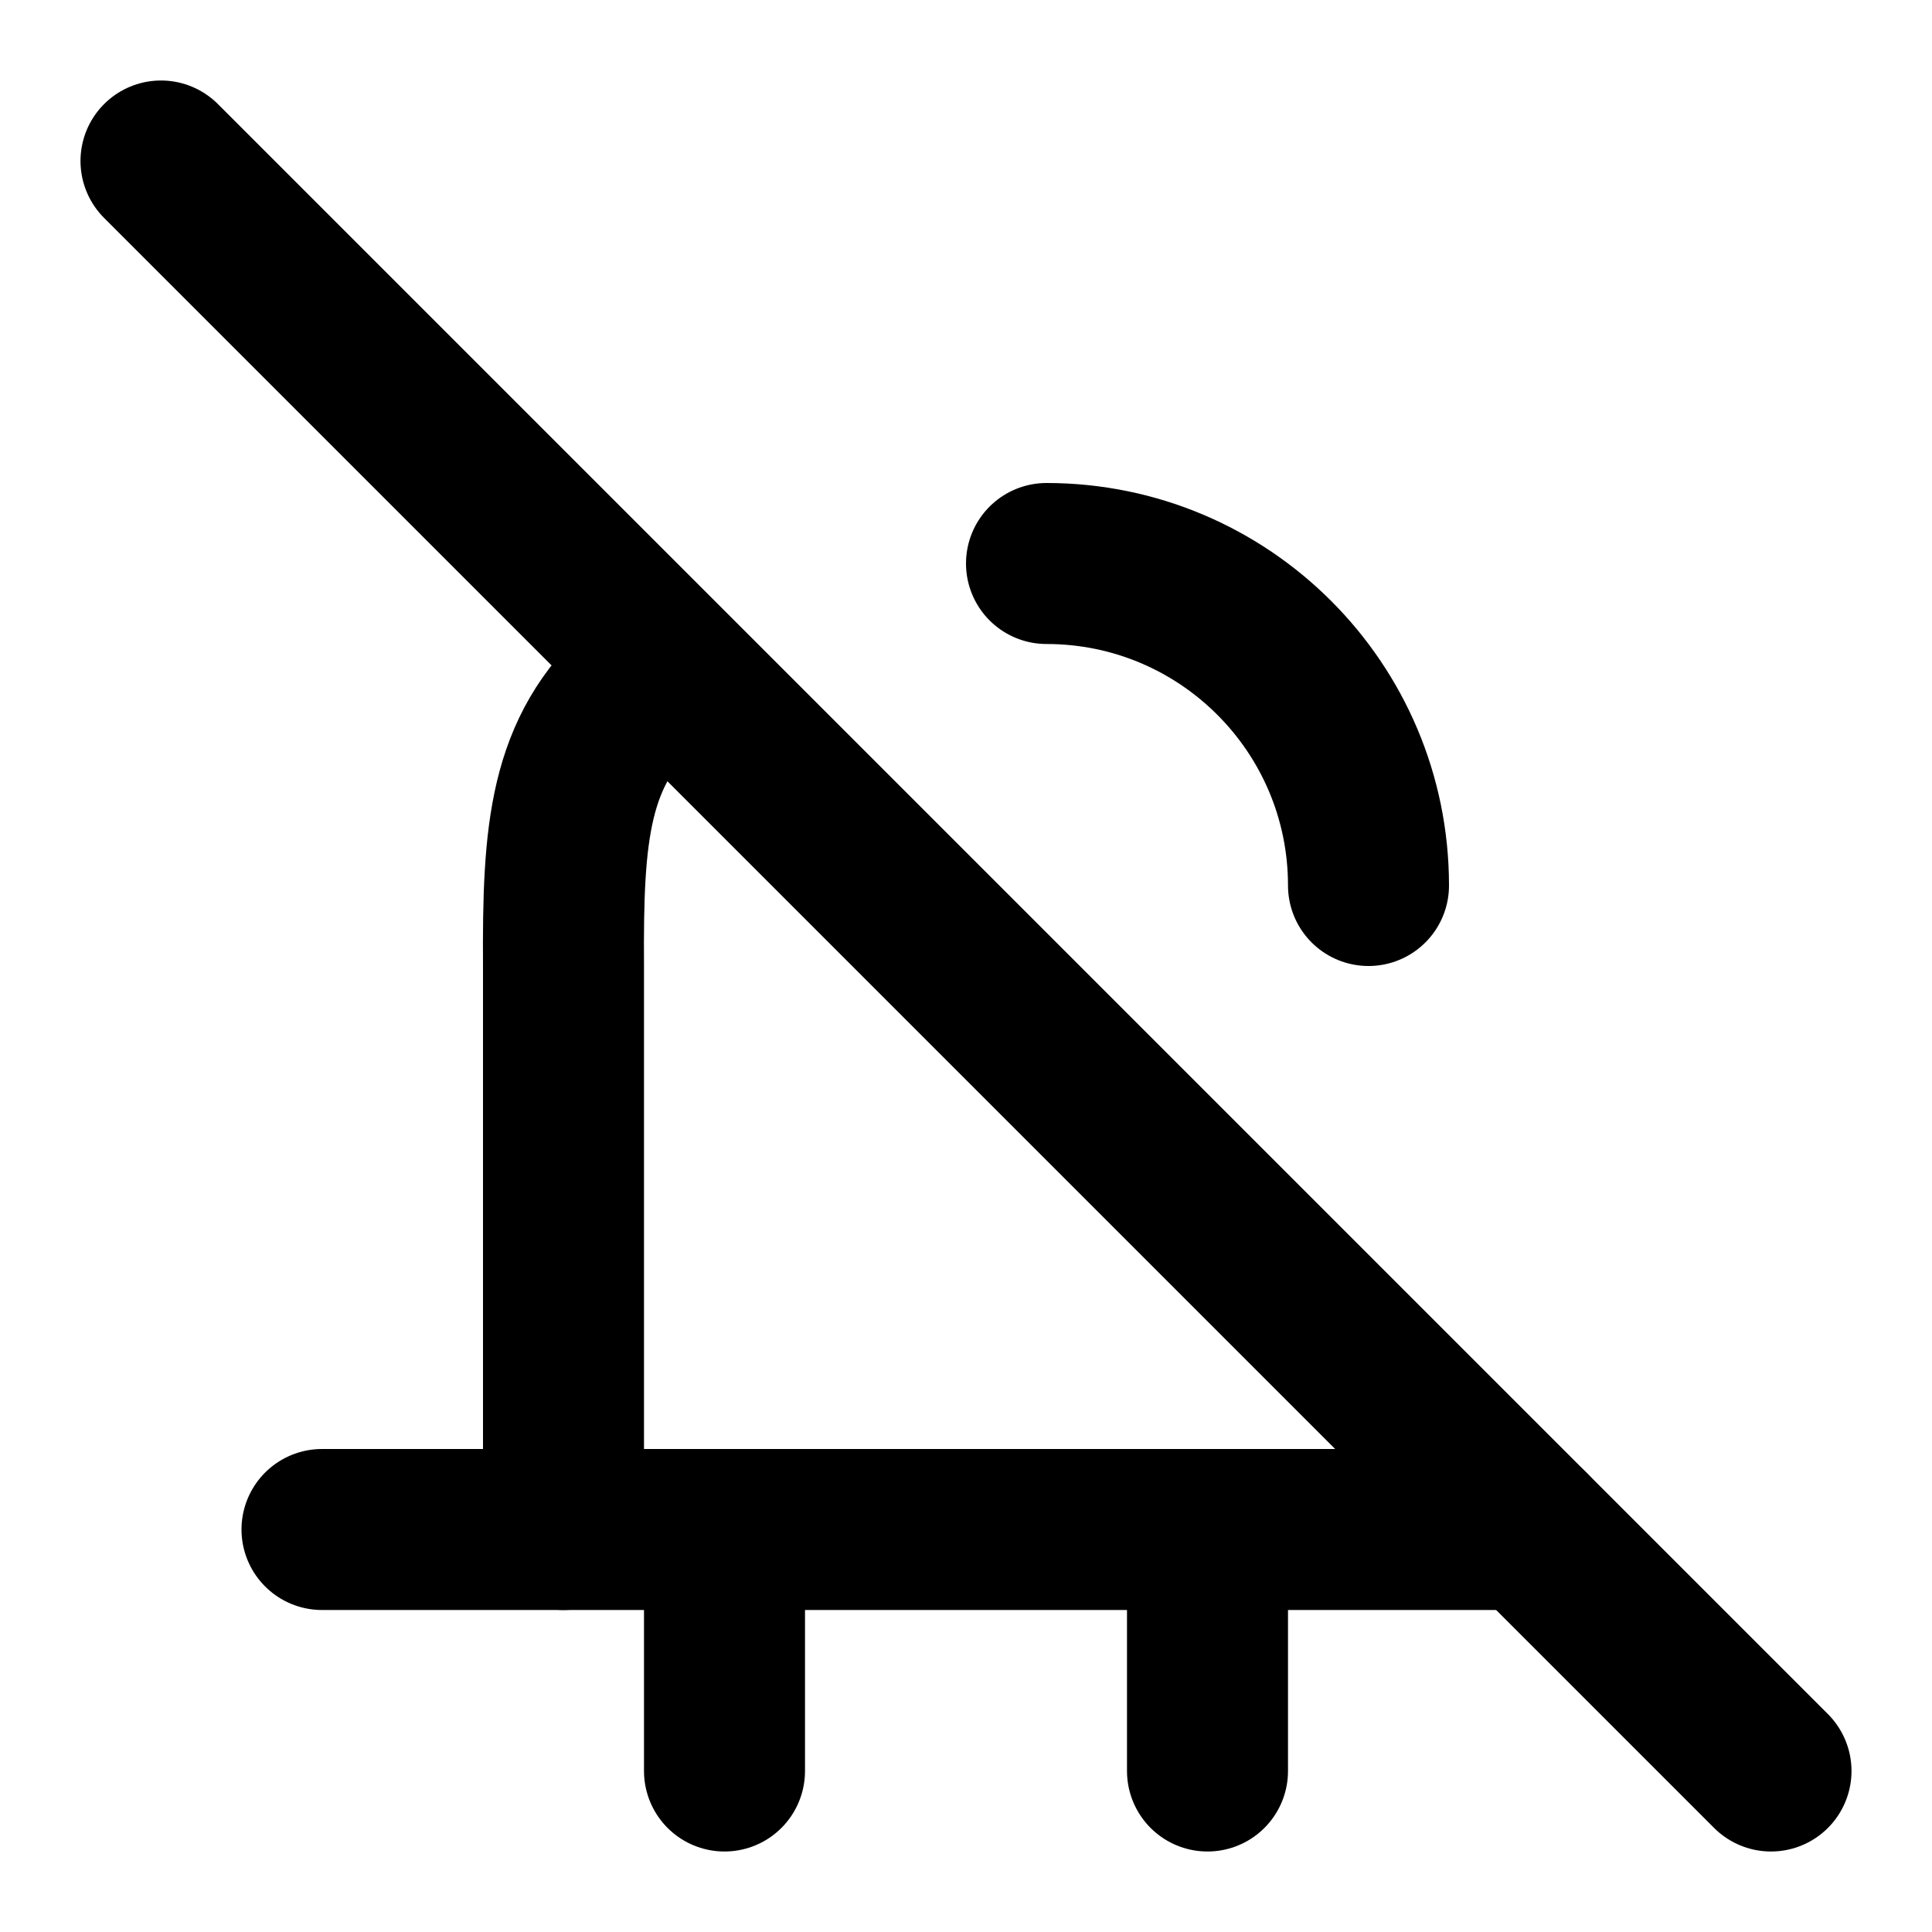
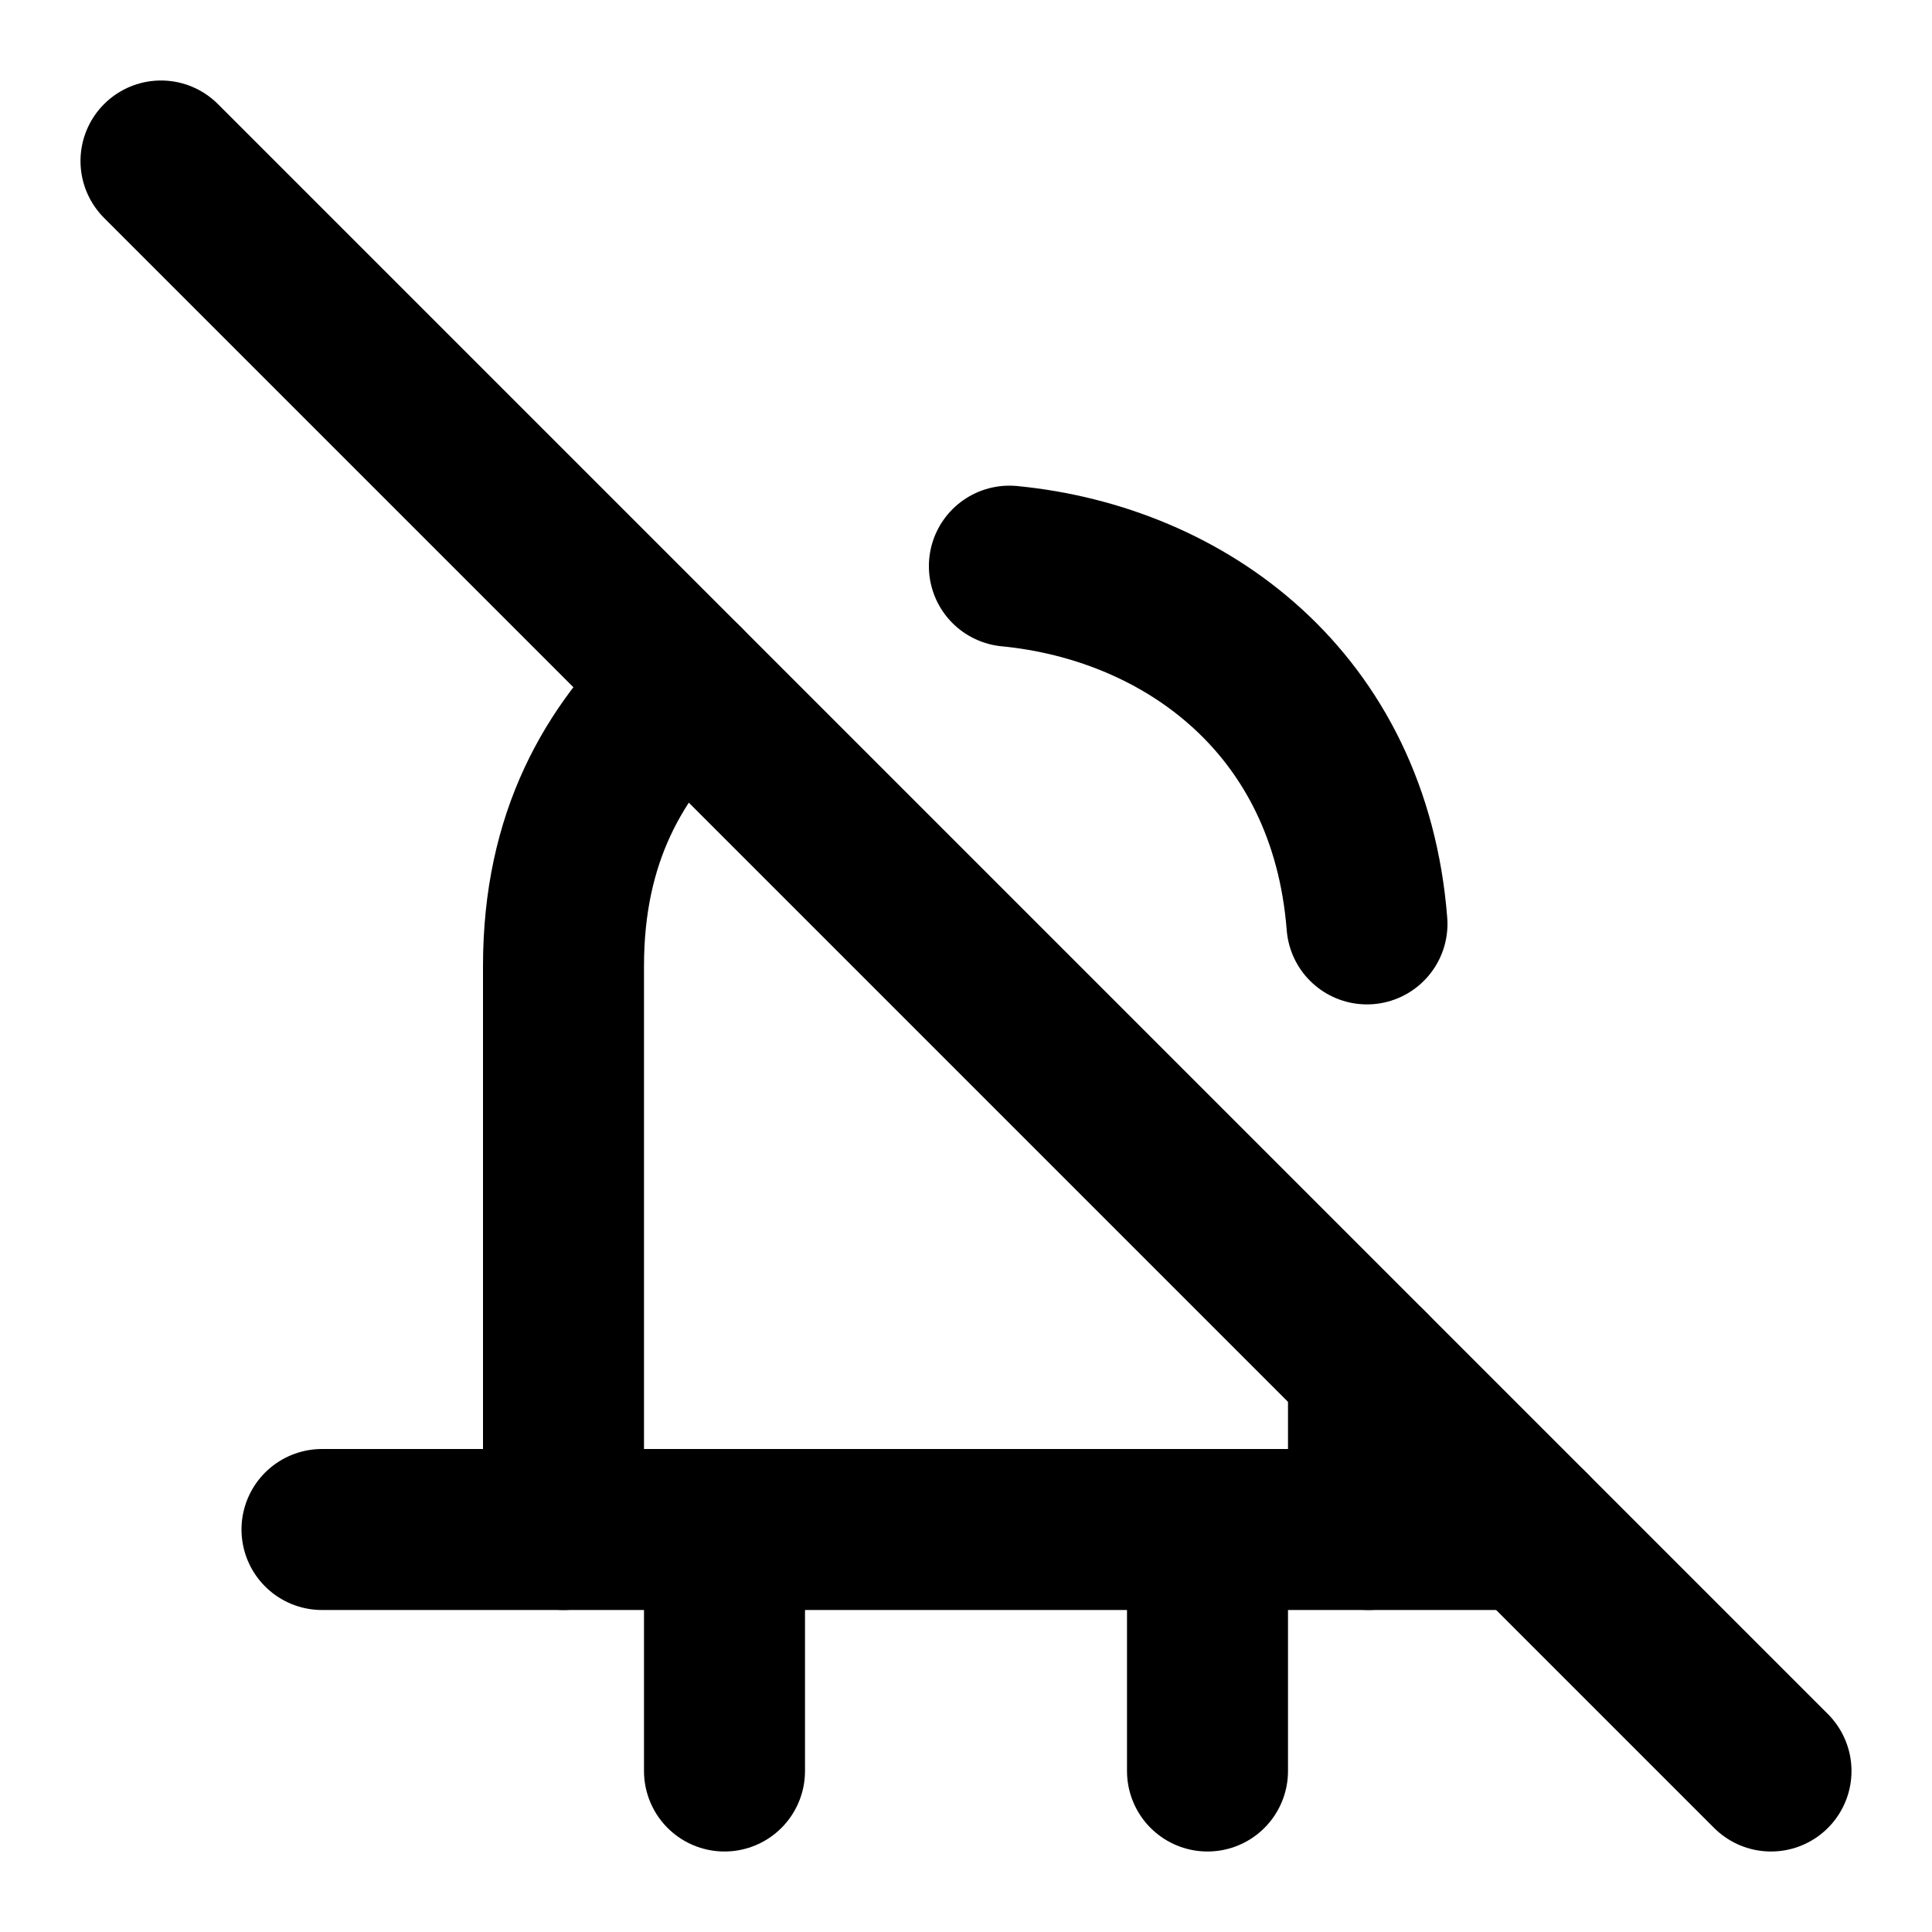
<svg xmlns="http://www.w3.org/2000/svg" width="24" height="24" viewBox="0 0 24 24" fill="none" stroke="currentColor" stroke-width="2" stroke-linecap="round" stroke-linejoin="round">
-   <path d="M13 7a4 4 0 014 4" />
  <path d="M15 19v3" />
+   <path d="M16.981 11.477c-.215-2.745-2.26-4.232-4.442-4.444" />
+   <path d="M17 19v-2" />
  <path d="m2 2 20 20" />
  <path d="M4 19h15" />
-   <path d="M7 19v-7c-.01-1.655.064-2.667 1-3.5" />
+   <path d="M8.5 8.5C7.625 9.33 7 10.397 7 12v7" />
  <path d="M9 19v3" />
</svg>
